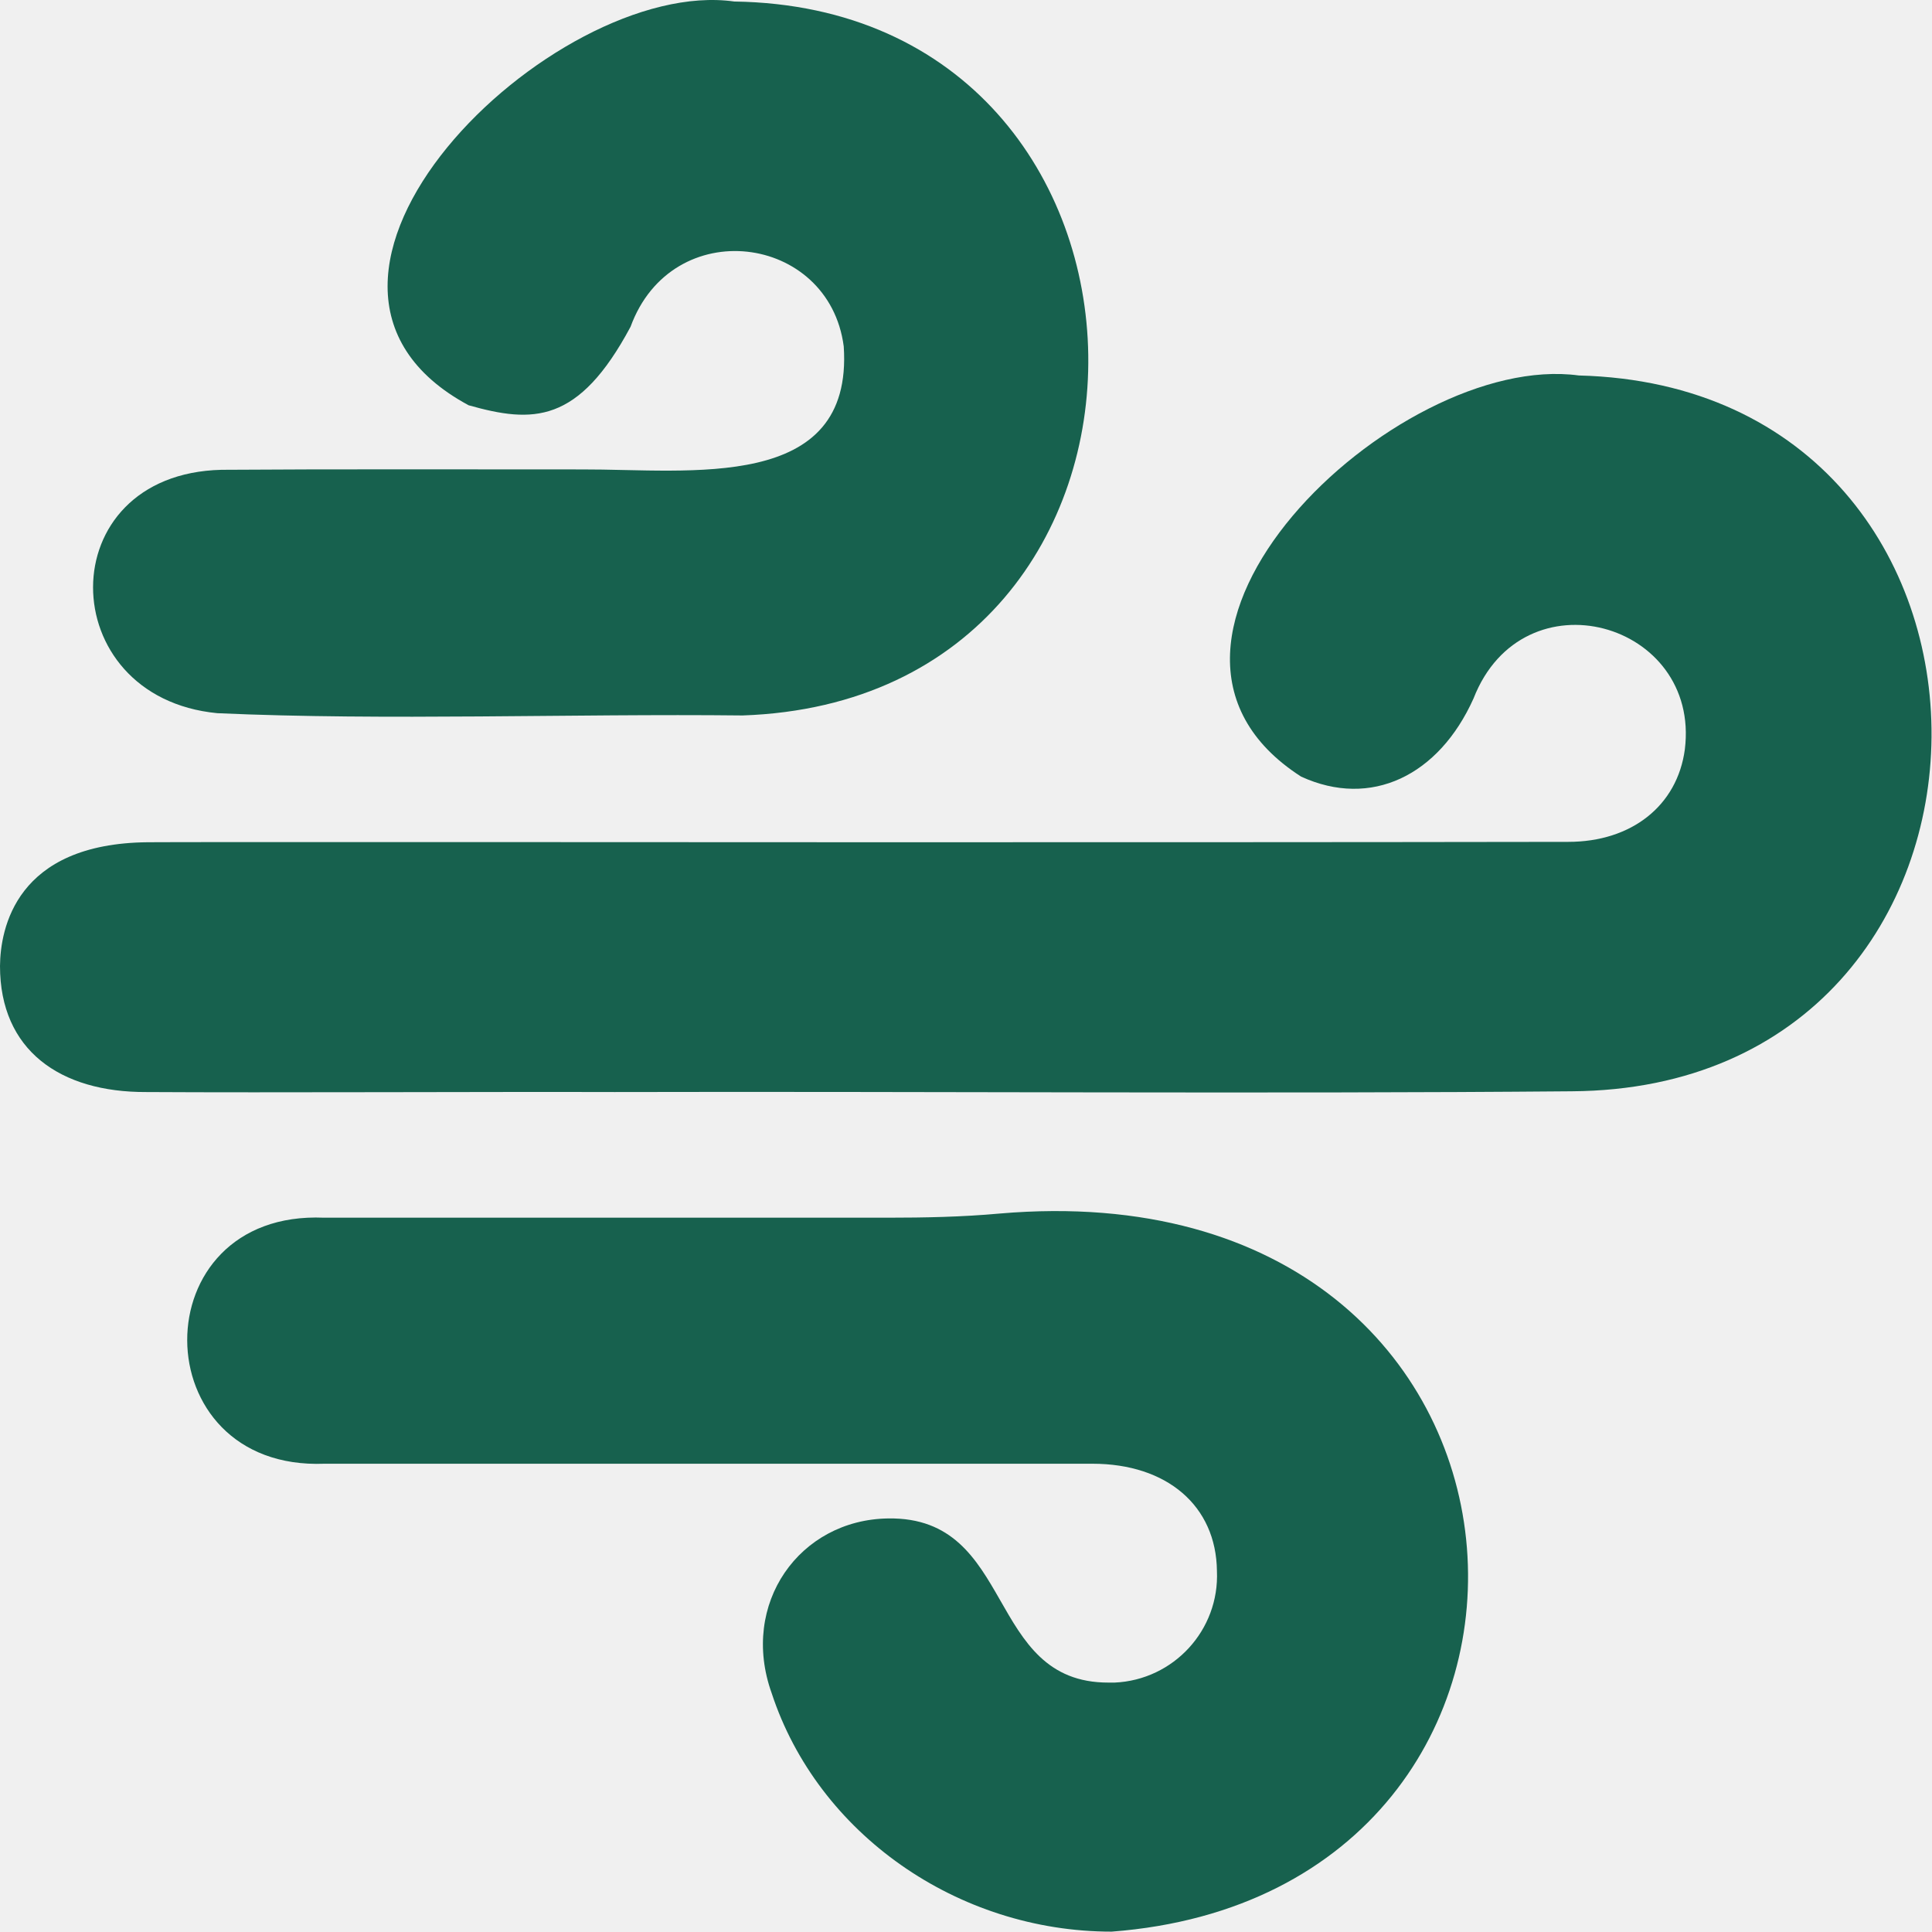
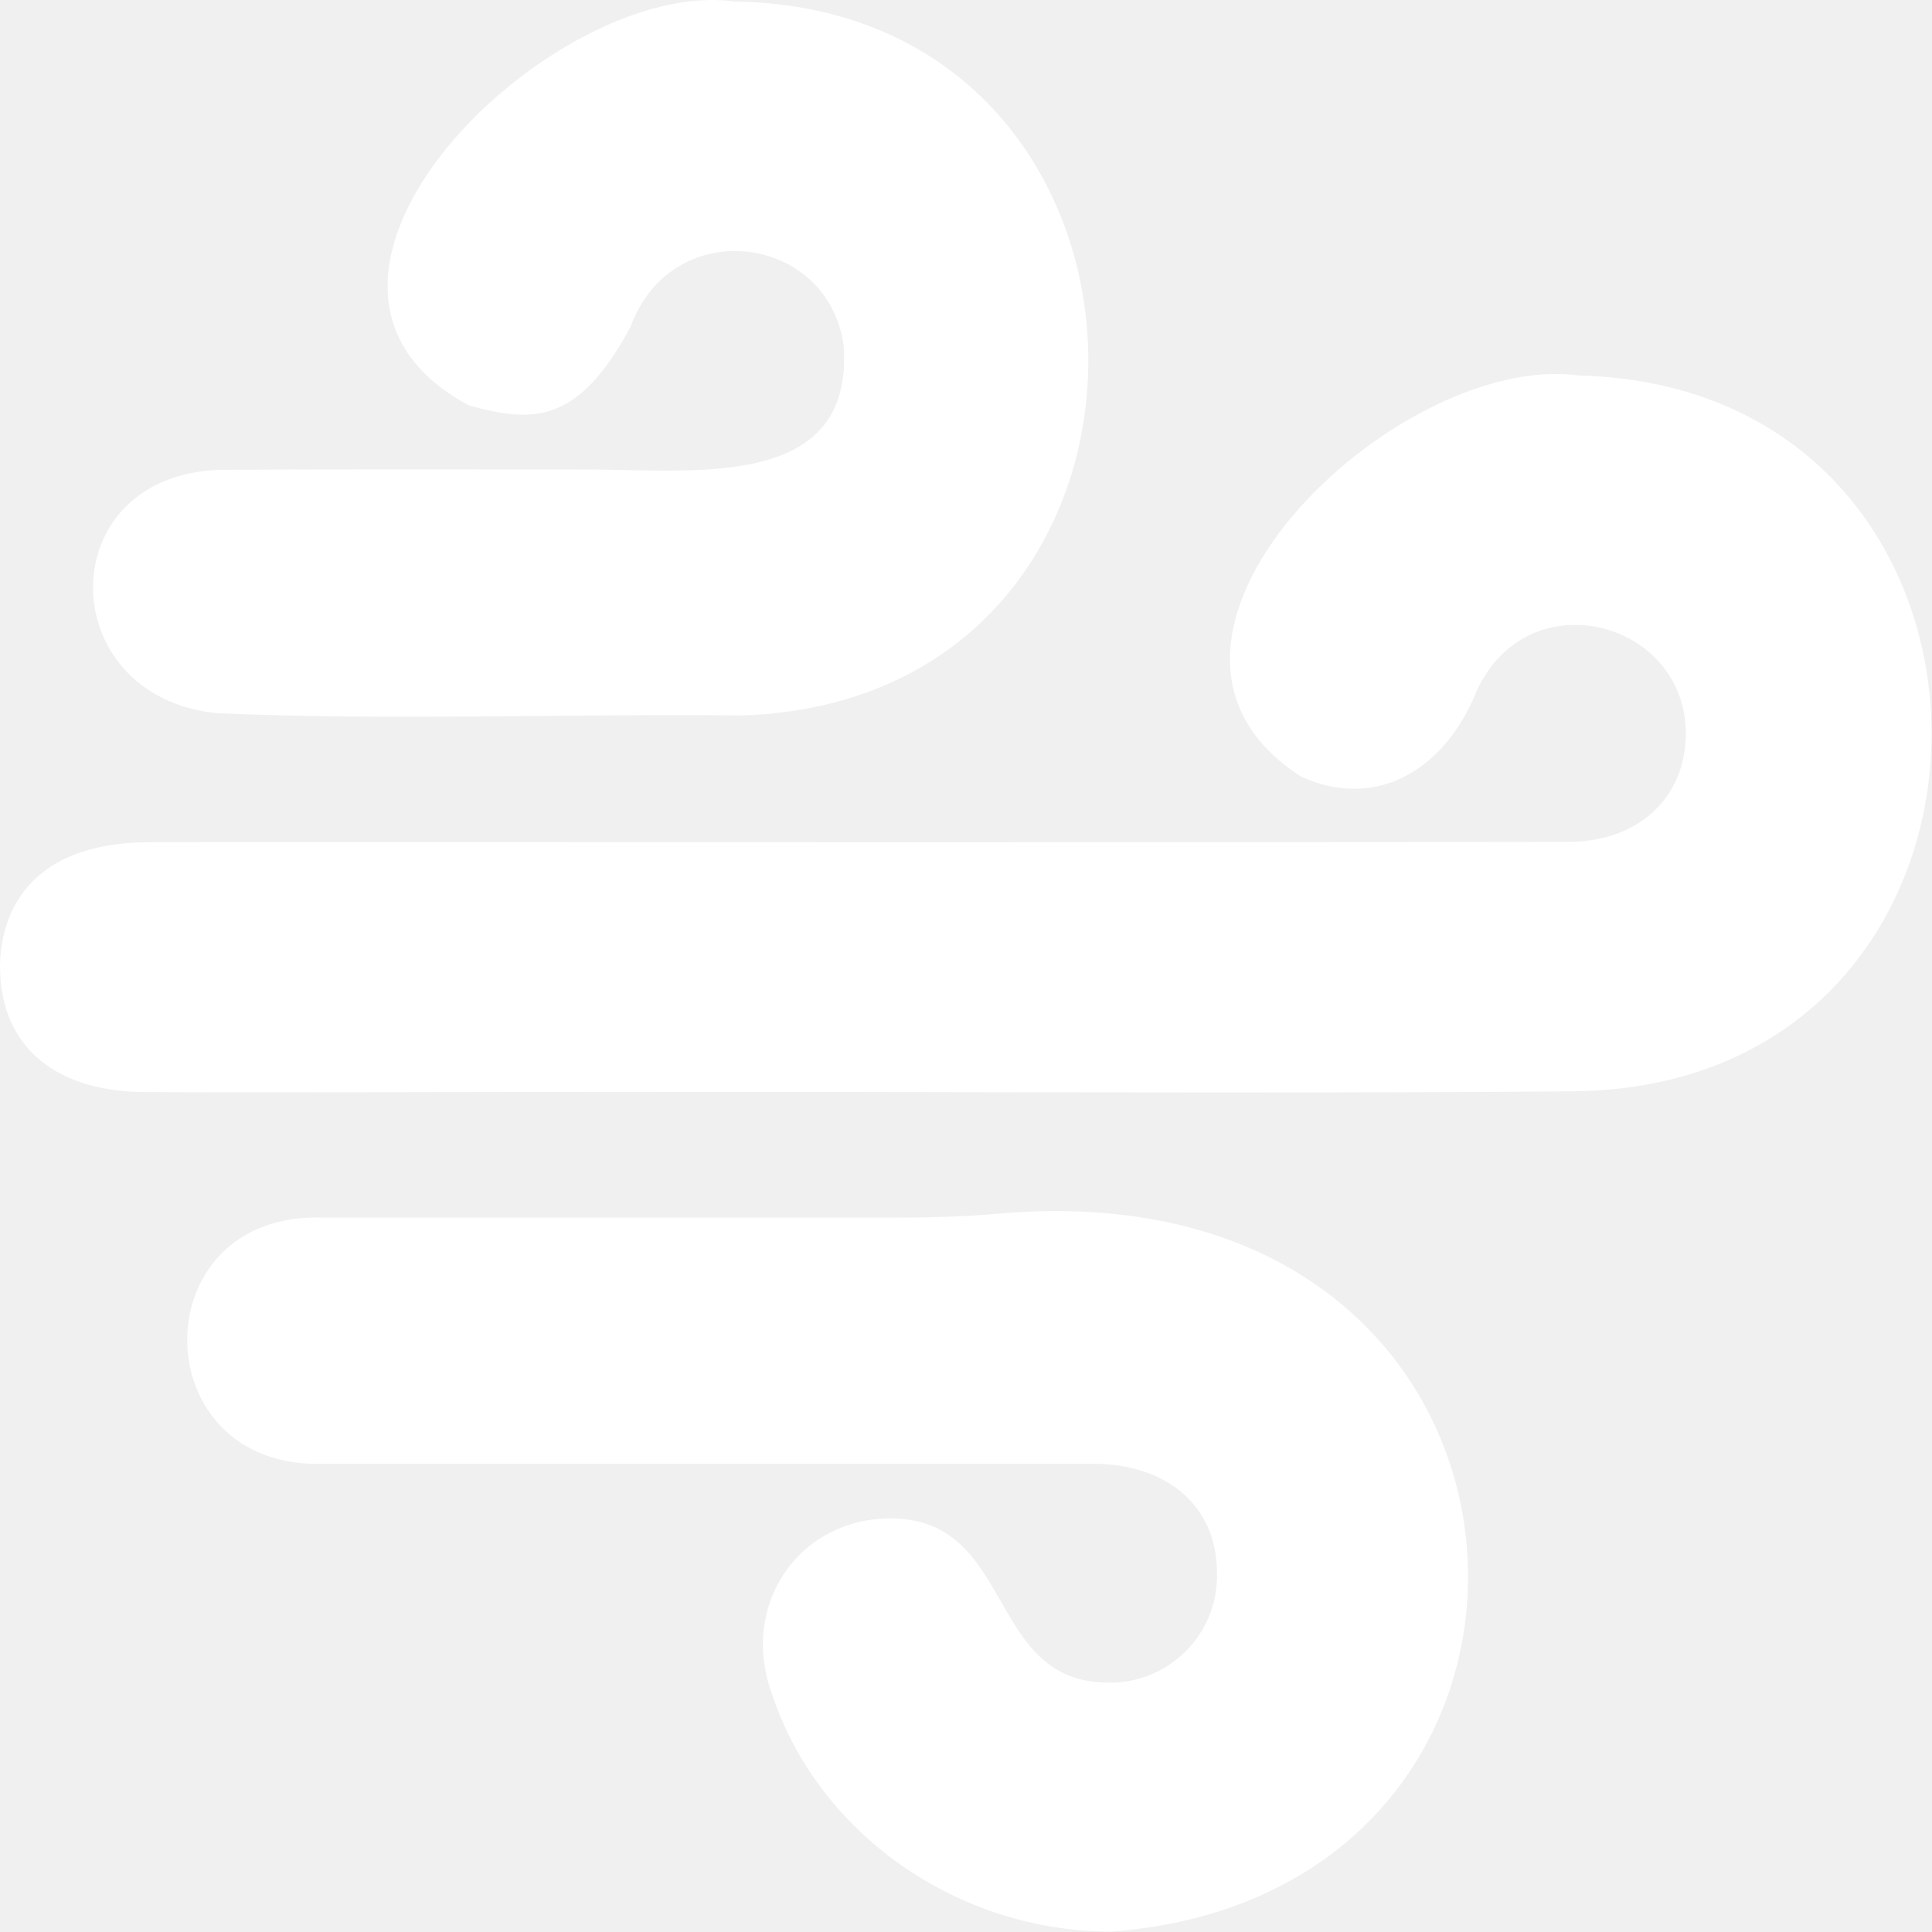
<svg xmlns="http://www.w3.org/2000/svg" viewBox="0 0 512 512" fill="none">
-   <path fill="#17614E" d="M418.4 99.503C369.9 92.903 289.1 170.003 344.8 205.803C363.3 214.303 381.3 205.603 390.5 185.103C403.6 151.503 450.7 164.803 446.5 198.603C444.5 213.503 432.4 223.103 415.6 223.103C353.6 223.203 291.6 223.203 229.7 223.203C225.1 223.203 43.4 223.103 39.2 223.203C4.1 223.503 0.1 246.203 0 256.003C0 278.303 15.9 289.503 38.8 289.403C71.1 289.603 129.8 289.303 162.9 289.403C244.7 289.203 336.8 289.903 416.5 289.203C542.9 288.403 543.8 102.703 418.4 99.503Z" />
-   <path fill="#17614E" d="M264.9 321.603C255 322.503 245.1 322.703 235.1 322.703C186.5 322.703 132.9 322.703 85.9 322.703C37.3 320.603 37.7 389.803 86 387.903H213.3H289.5C309.3 387.903 322.3 399.103 322.5 416.303C323.2 432.003 311 445.203 295.4 445.903C294.9 445.903 294.4 445.903 293.8 445.903C261 446.003 269.3 401.903 235.4 402.403C211.9 402.703 196 425.003 204.5 448.703C216.7 485.903 253.7 511.903 294.6 511.903C429.9 501.603 419.7 308.303 264.9 321.603Z" />
-   <path fill="#17614E" d="M194.6 0.403C146.6 -6.397 63.2 74.603 124.2 107.403C141.2 112.203 153.3 112.403 167.1 86.603C178.1 56.503 219.7 61.903 223.6 91.803C226.2 130.603 182.8 124.303 154.2 124.403C124.1 124.403 86.6 124.303 58.7 124.503C13.1 125.603 13.9 184.803 57.6 189.003C102.3 191.003 151.5 189.103 196.8 189.603C320.9 185.303 317.7 2.203 194.6 0.403Z" />
+   <path fill="#FFFFFF" d="M418.4 99.503C369.9 92.903 289.1 170.003 344.8 205.803C363.3 214.303 381.3 205.603 390.5 185.103C403.6 151.503 450.7 164.803 446.5 198.603C444.5 213.503 432.4 223.103 415.6 223.103C353.6 223.203 291.6 223.203 229.7 223.203C225.1 223.203 43.4 223.103 39.2 223.203C4.1 223.503 0.1 246.203 0 256.003C0 278.303 15.9 289.503 38.8 289.403C71.1 289.603 129.8 289.303 162.9 289.403C244.7 289.203 336.8 289.903 416.5 289.203C542.9 288.403 543.8 102.703 418.4 99.503Z" />
+   <path fill="#FFFFFF" d="M264.9 321.603C255 322.503 245.1 322.703 235.1 322.703C186.5 322.703 132.9 322.703 85.9 322.703C37.3 320.603 37.7 389.803 86 387.903H213.3H289.5C309.3 387.903 322.3 399.103 322.5 416.303C323.2 432.003 311 445.203 295.4 445.903C294.9 445.903 294.4 445.903 293.8 445.903C261 446.003 269.3 401.903 235.4 402.403C211.9 402.703 196 425.003 204.5 448.703C216.7 485.903 253.7 511.903 294.6 511.903C429.9 501.603 419.7 308.303 264.9 321.603Z" />
+   <path fill="#FFFFFF" d="M194.6 0.403C146.6 -6.397 63.2 74.603 124.2 107.403C141.2 112.203 153.3 112.403 167.1 86.603C178.1 56.503 219.7 61.903 223.6 91.803C226.2 130.603 182.8 124.303 154.2 124.403C124.1 124.403 86.6 124.303 58.7 124.503C13.1 125.603 13.9 184.803 57.6 189.003C102.3 191.003 151.5 189.103 196.8 189.603C320.9 185.303 317.7 2.203 194.6 0.403Z" />
</svg>
